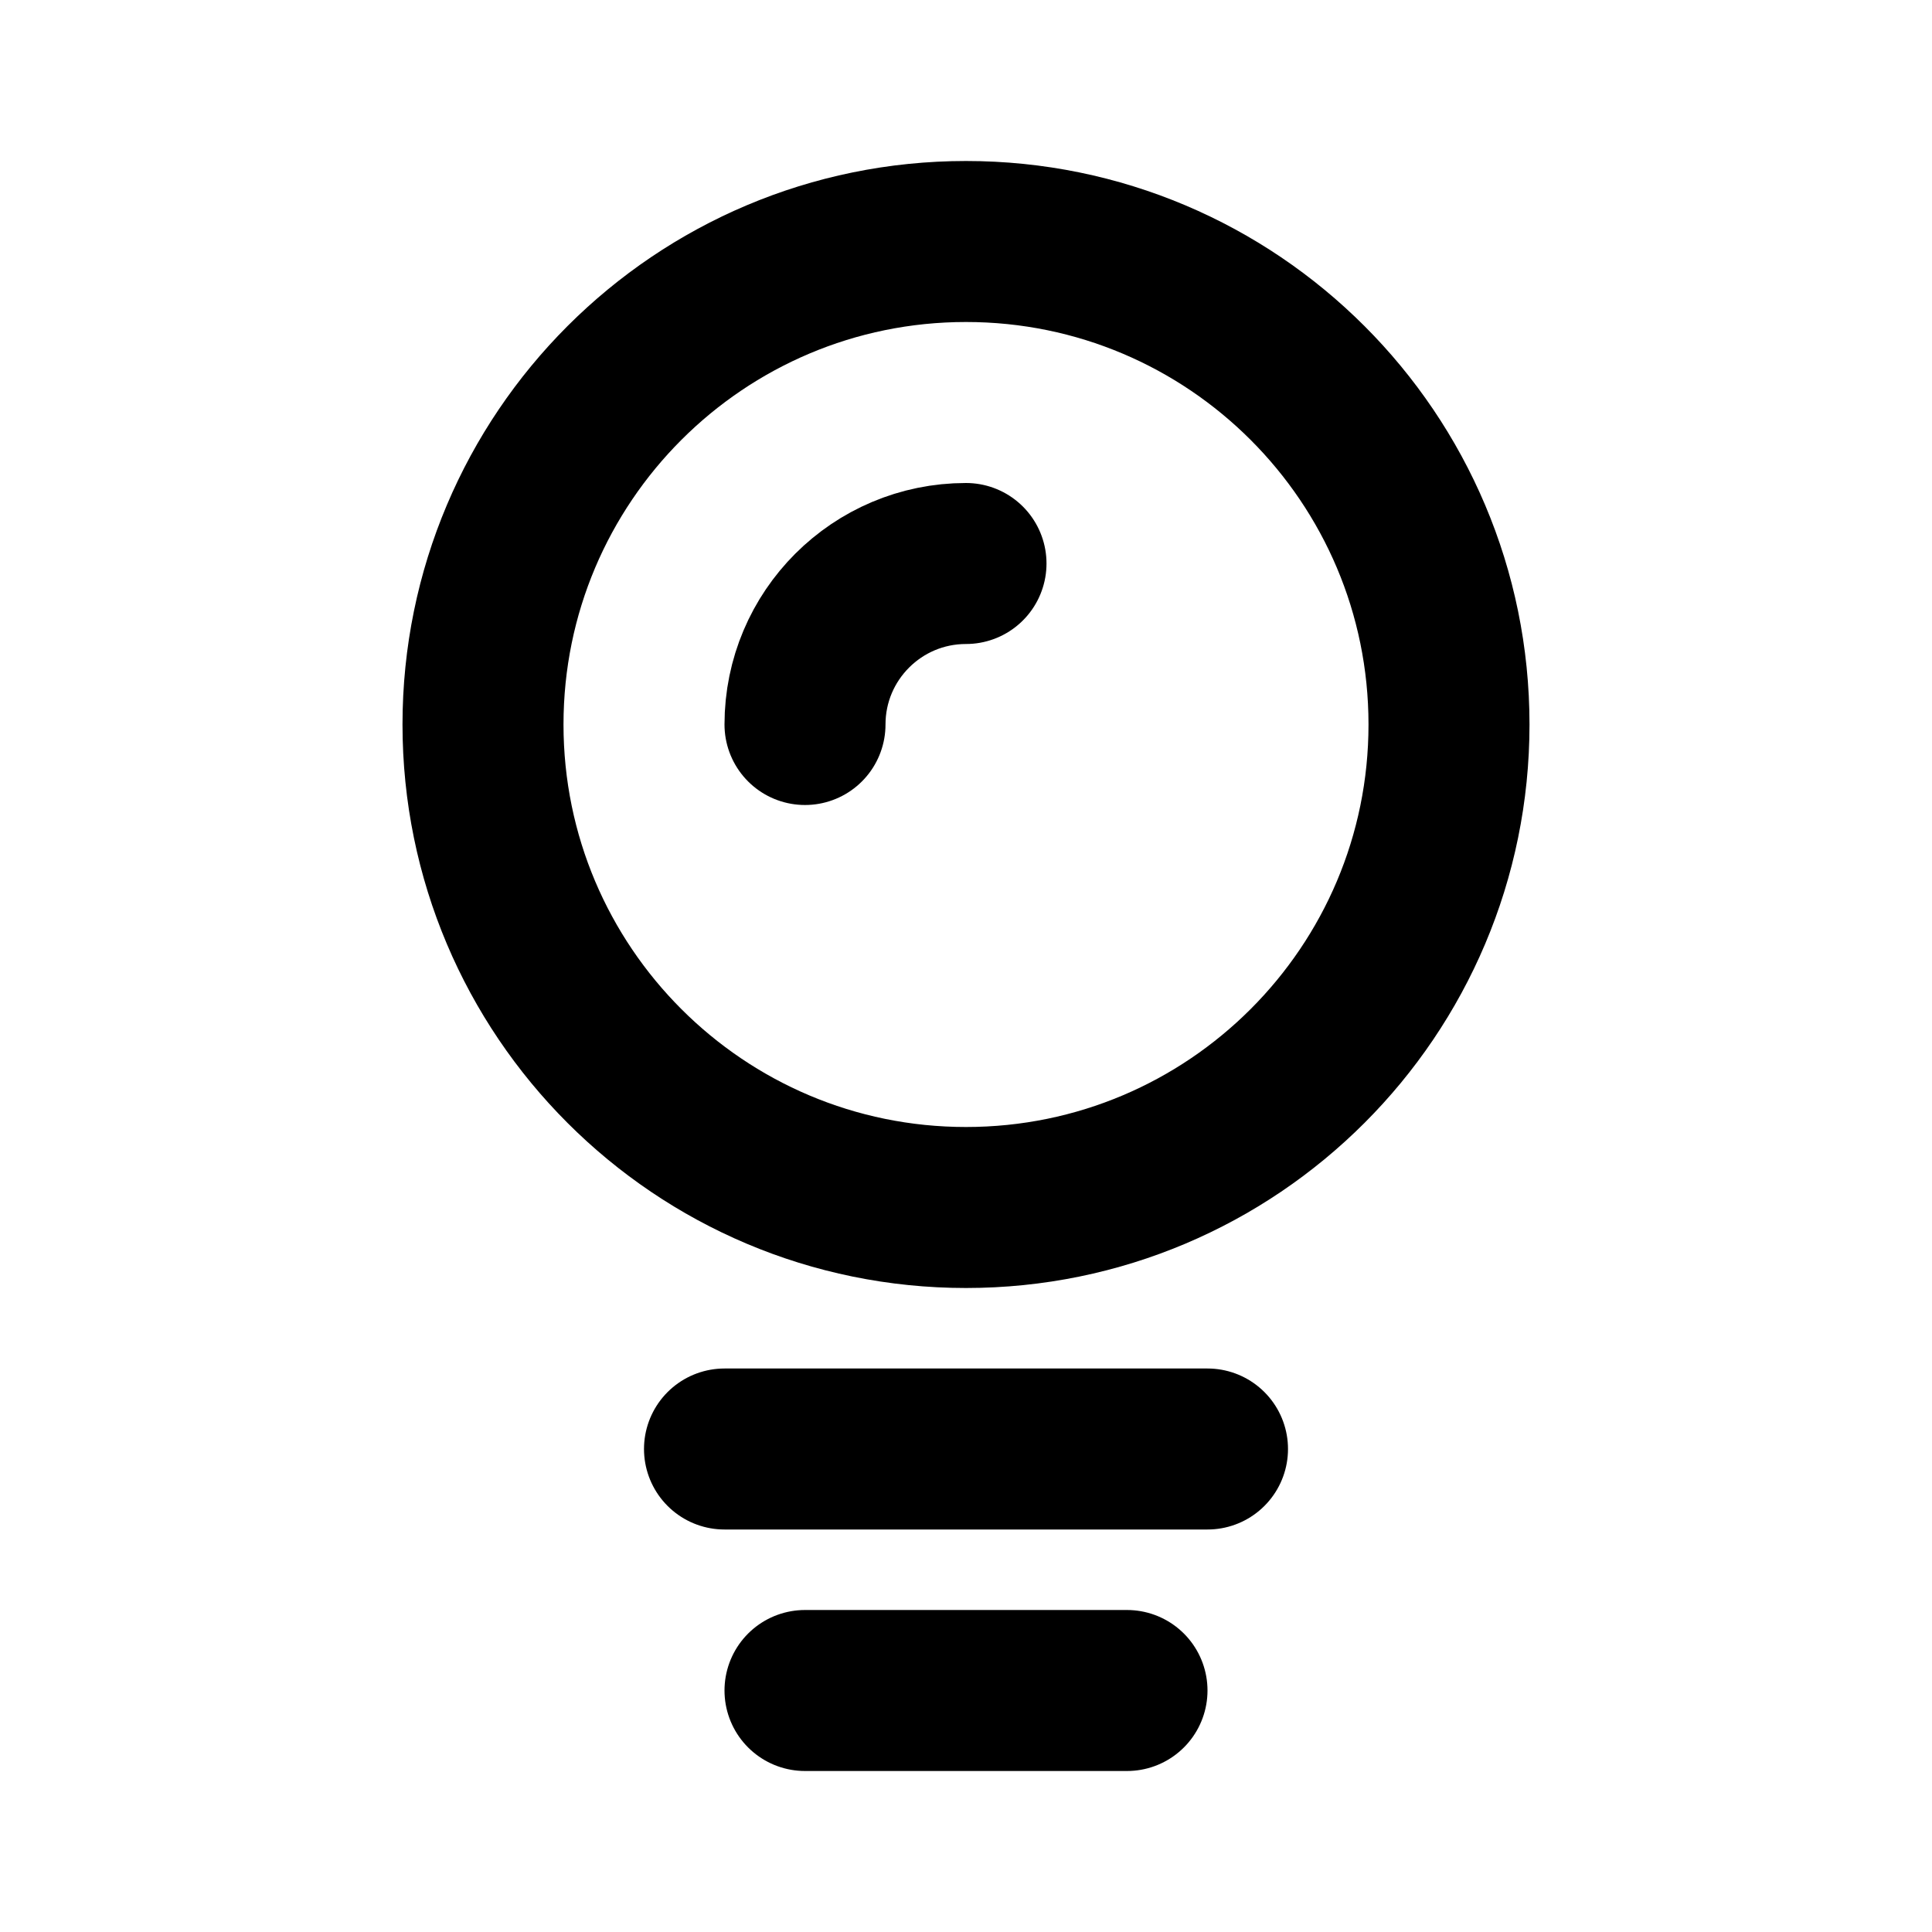
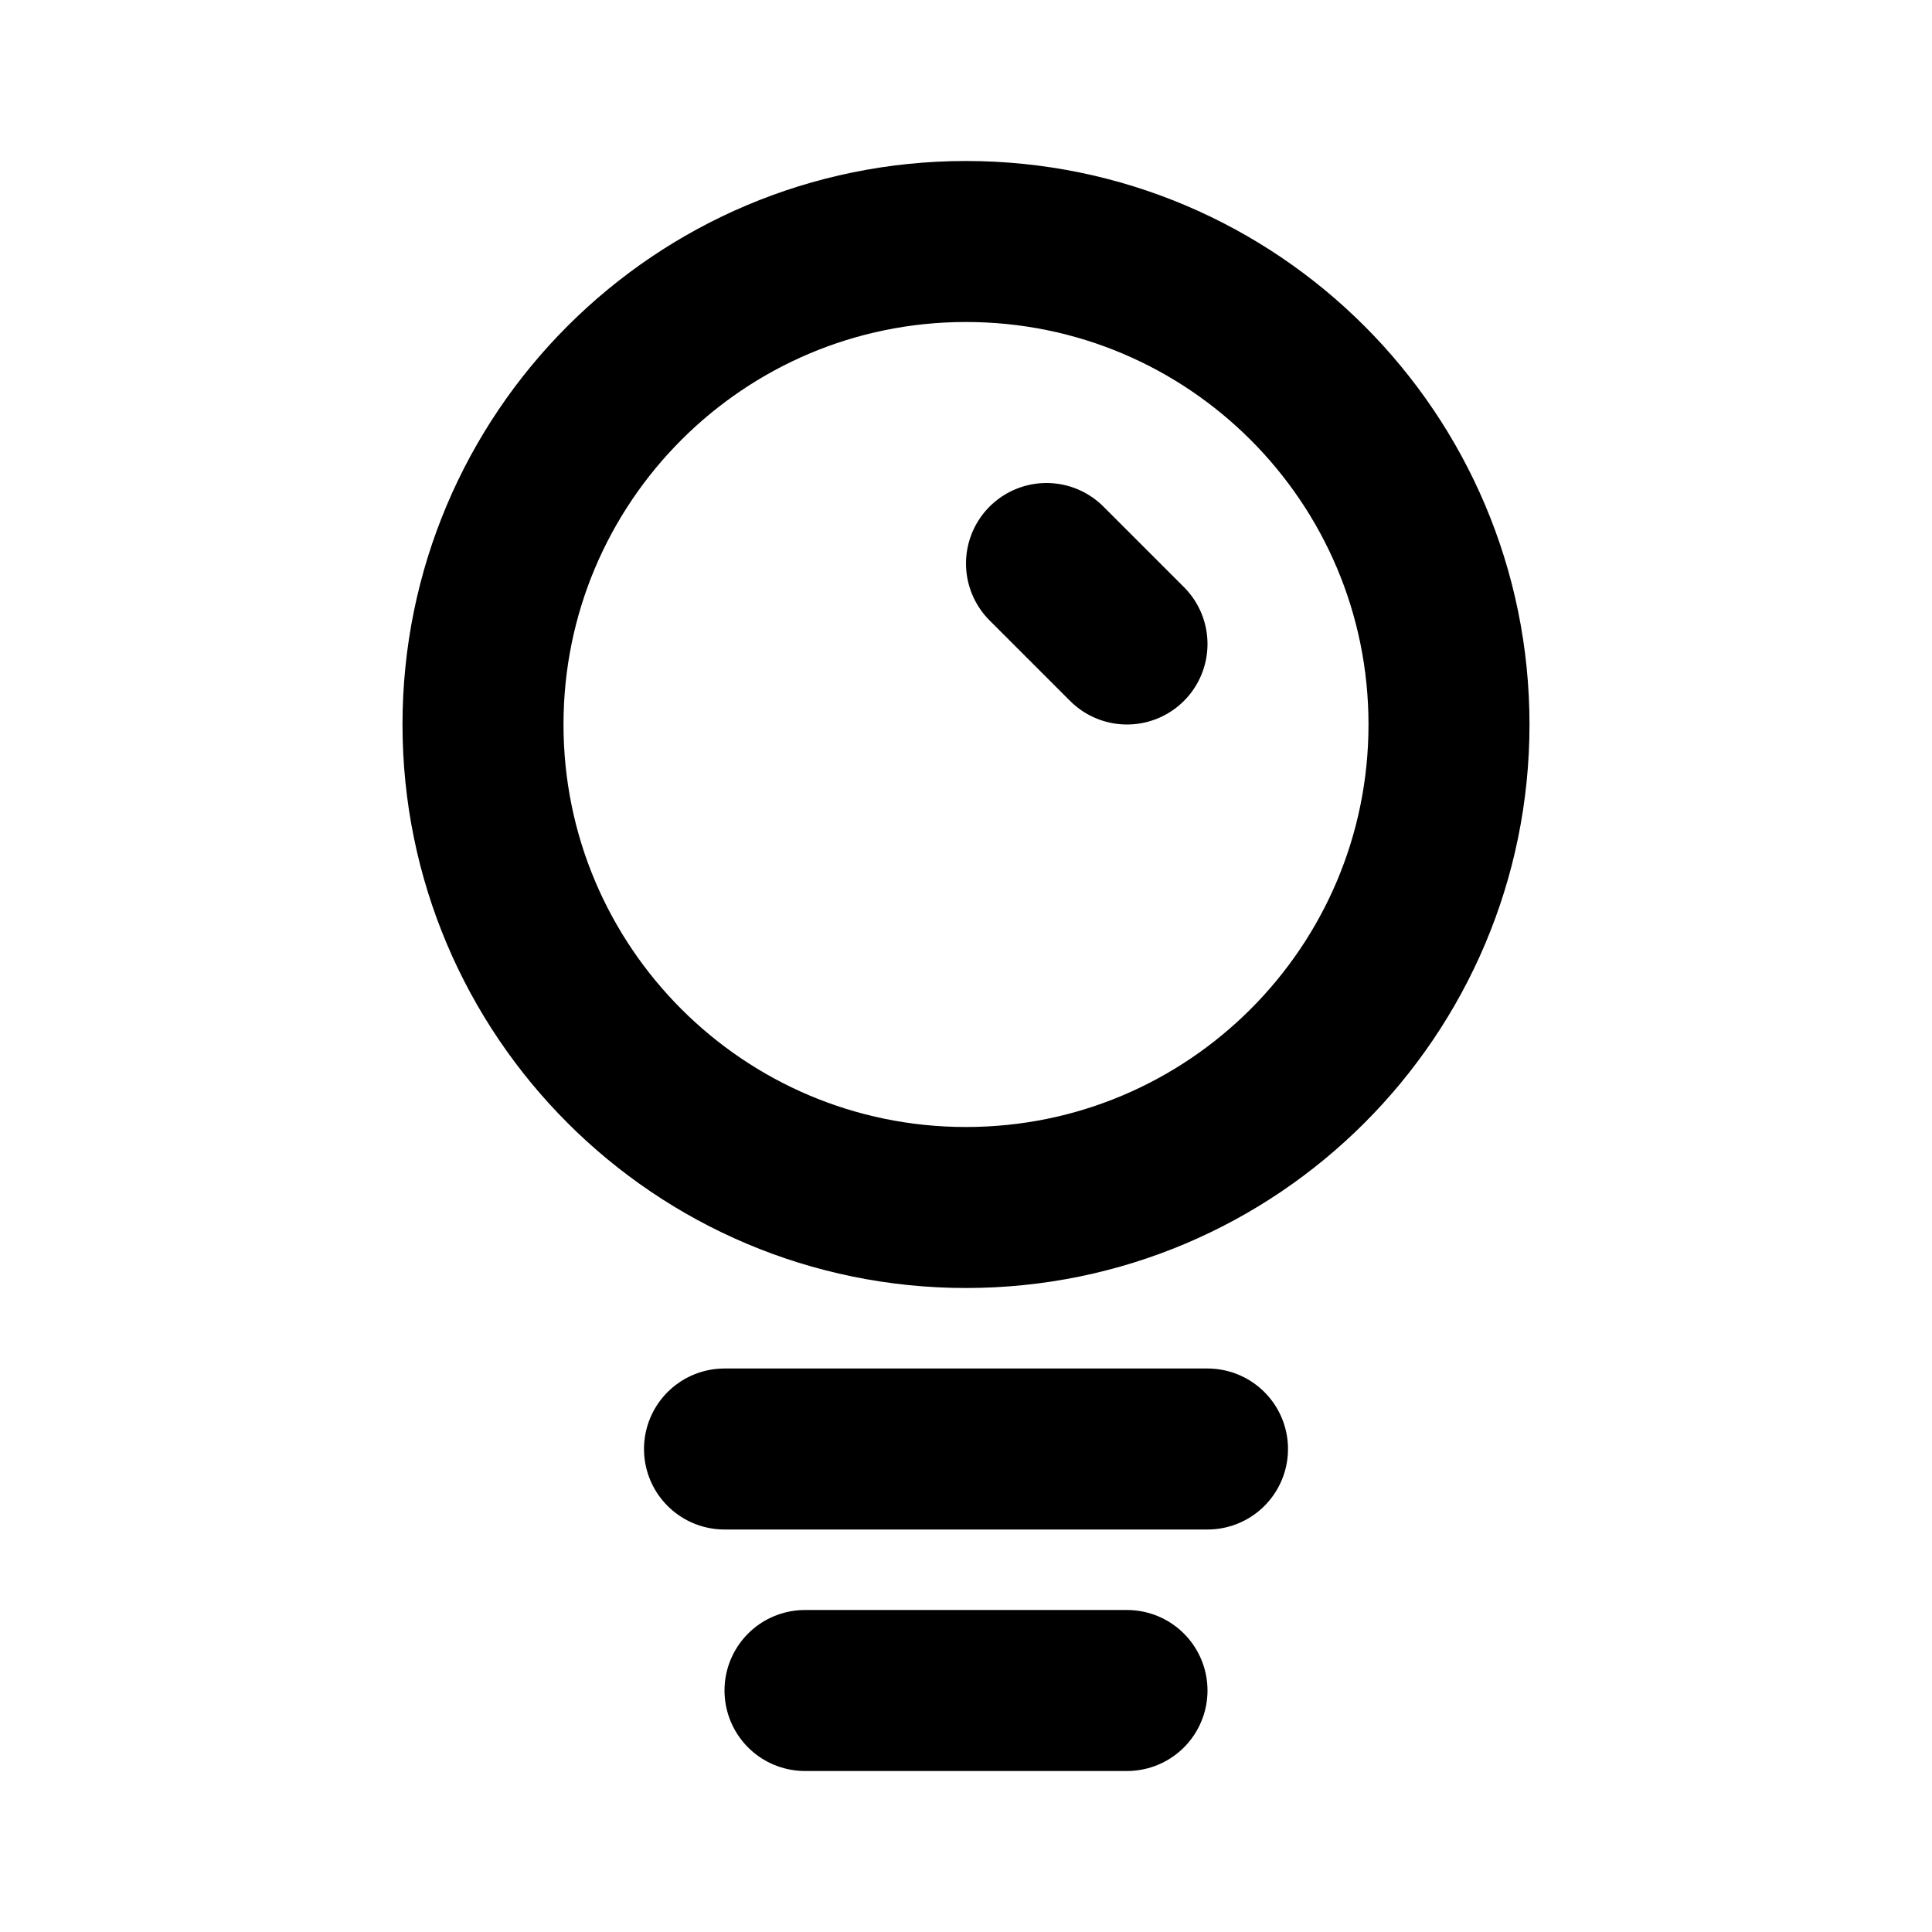
- <svg xmlns="http://www.w3.org/2000/svg" viewBox="0 0 24 24" fill="none" stroke="currentColor" stroke-width="2" stroke-linejoin="round" stroke-linecap="round" data-motion="The bulb swells and settles, like a glow" data-keyline="portrait">
-   <circle cx="12" cy="9" r="6" data-anim="glow" />
-   <path d="M10 9A2 2 0 0 1 12 7" data-anim="glow" />
+ <svg xmlns="http://www.w3.org/2000/svg" viewBox="0 0 24 24" fill="none" stroke="currentColor" stroke-width="2" stroke-linejoin="round" stroke-linecap="round" data-motion="The shine slides along the edge of the bulb" data-keyline="portrait">
+   <circle cx="12" cy="9" r="6" />
+   <path d="M13 7L14 8" data-anim="shine" />
  <path d="M9 18H15" />
  <path d="M10 21H14" />
</svg>
